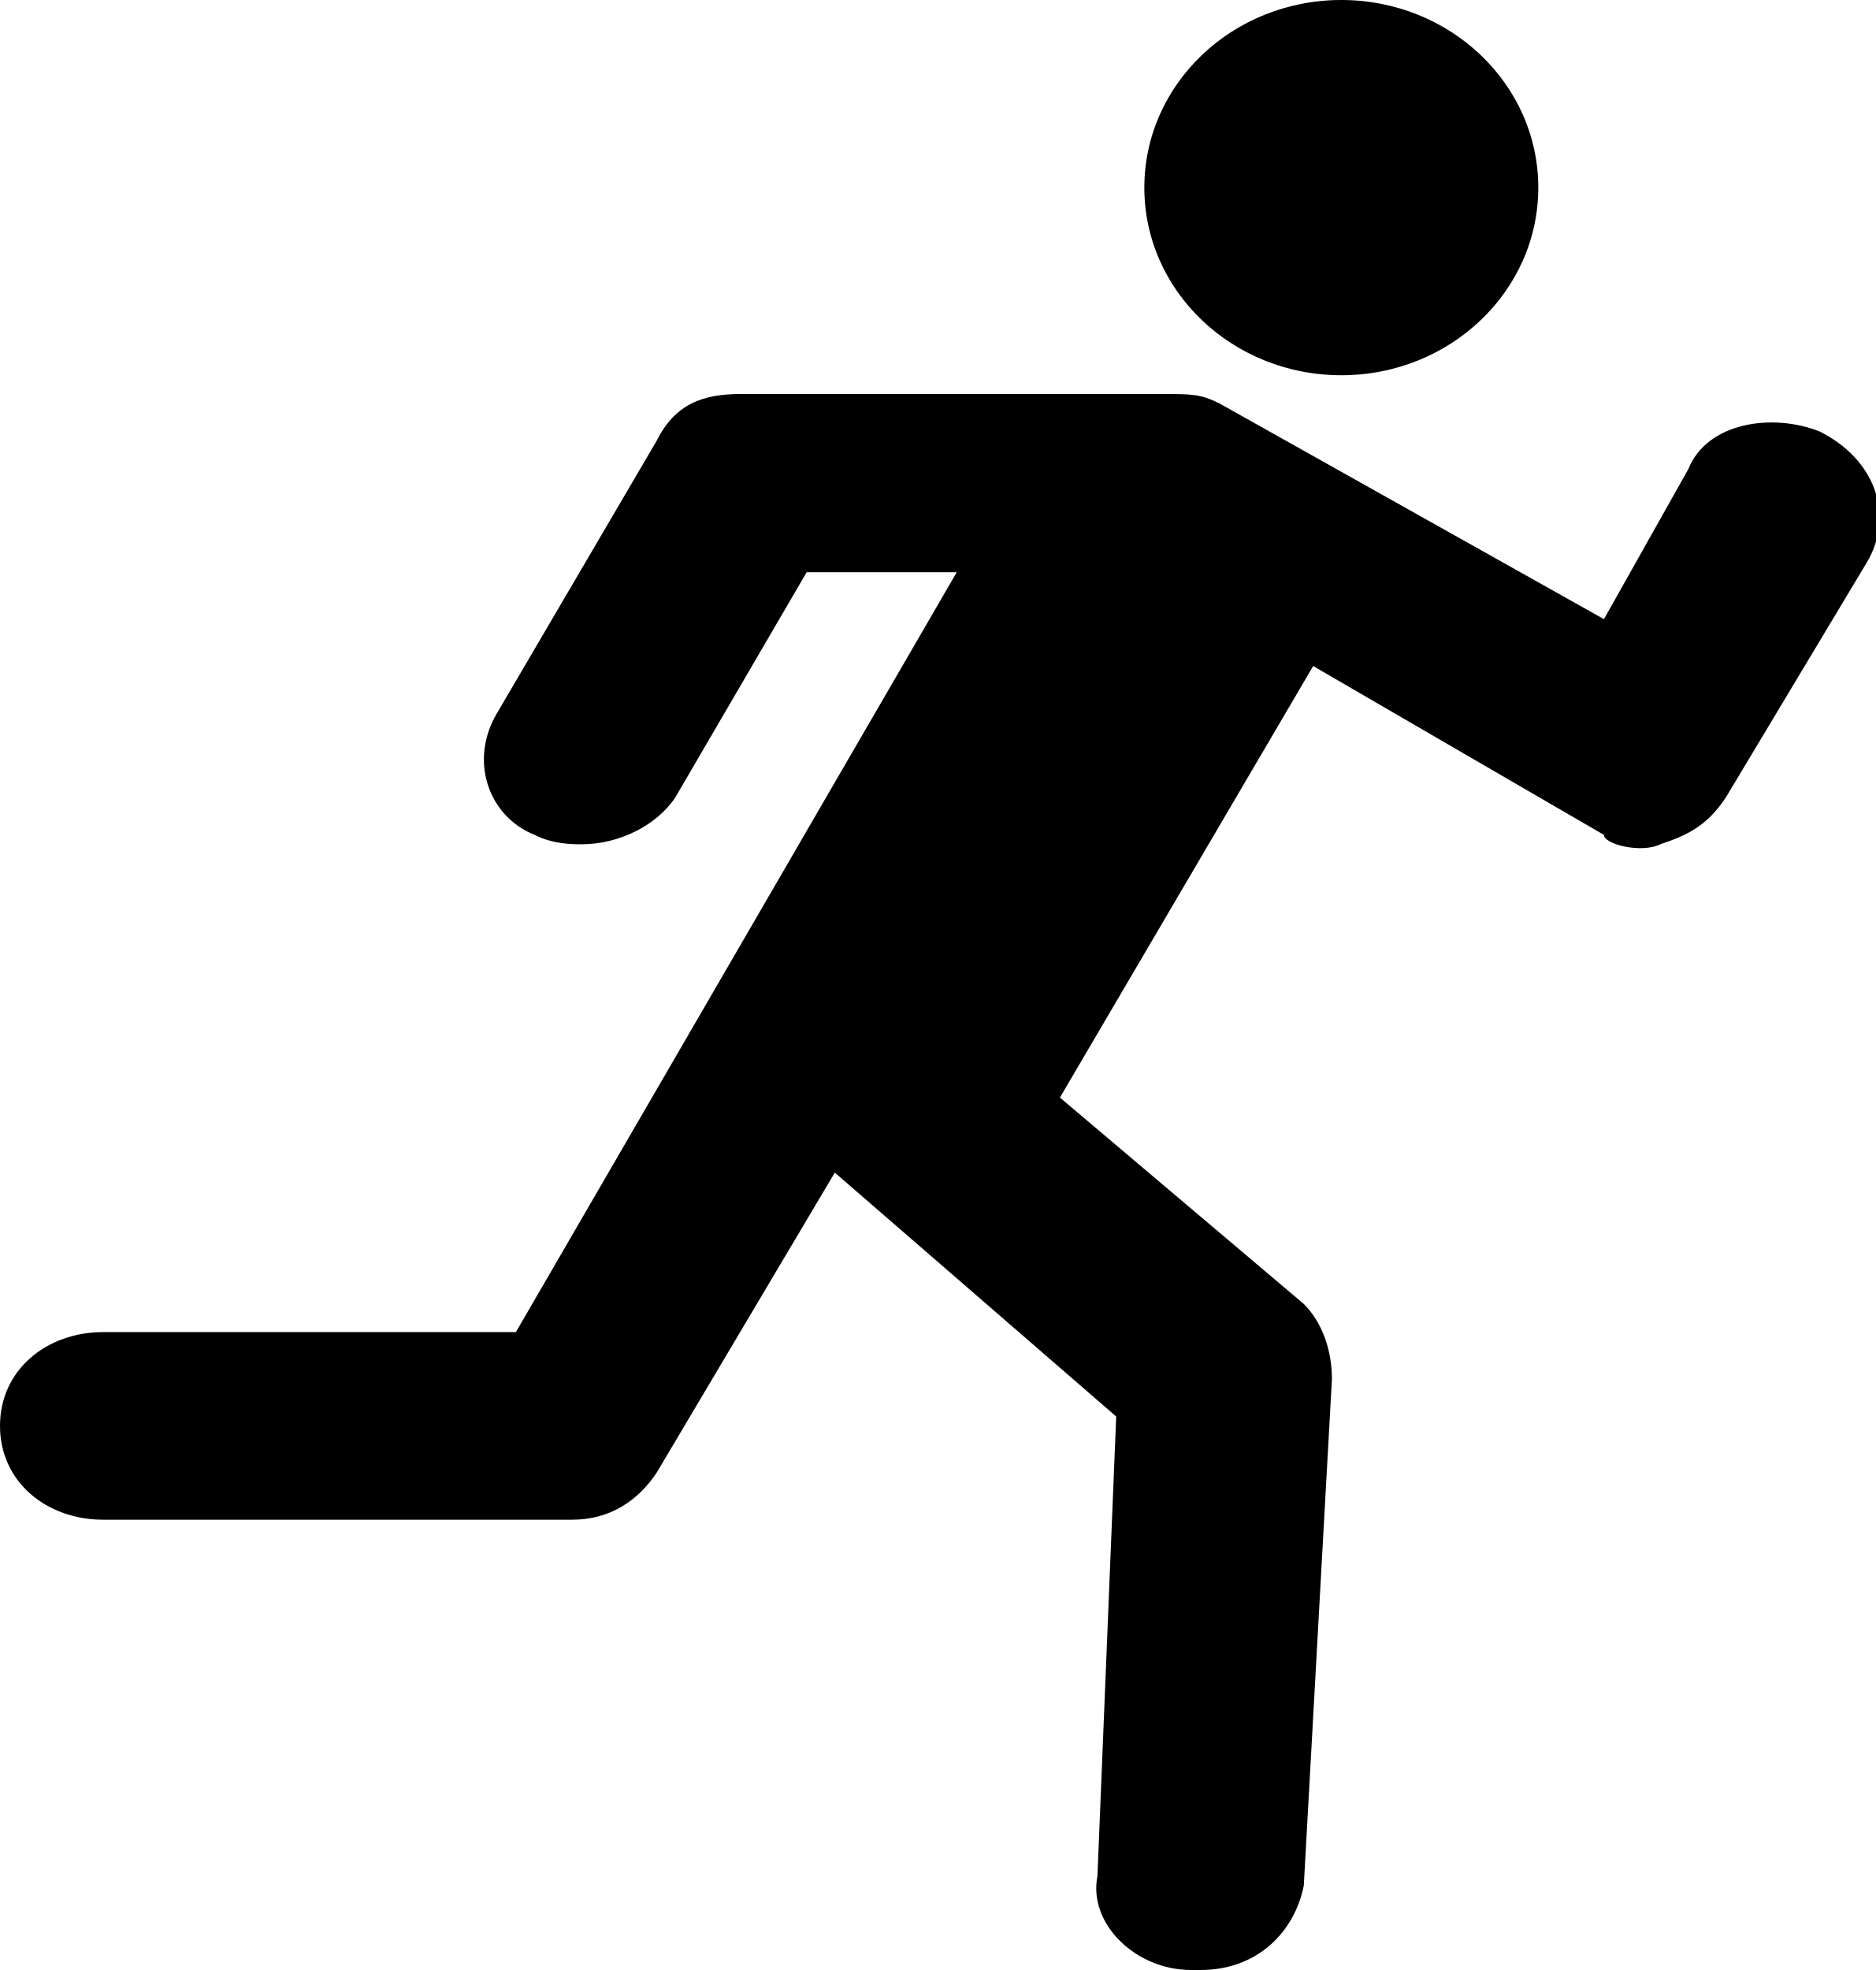
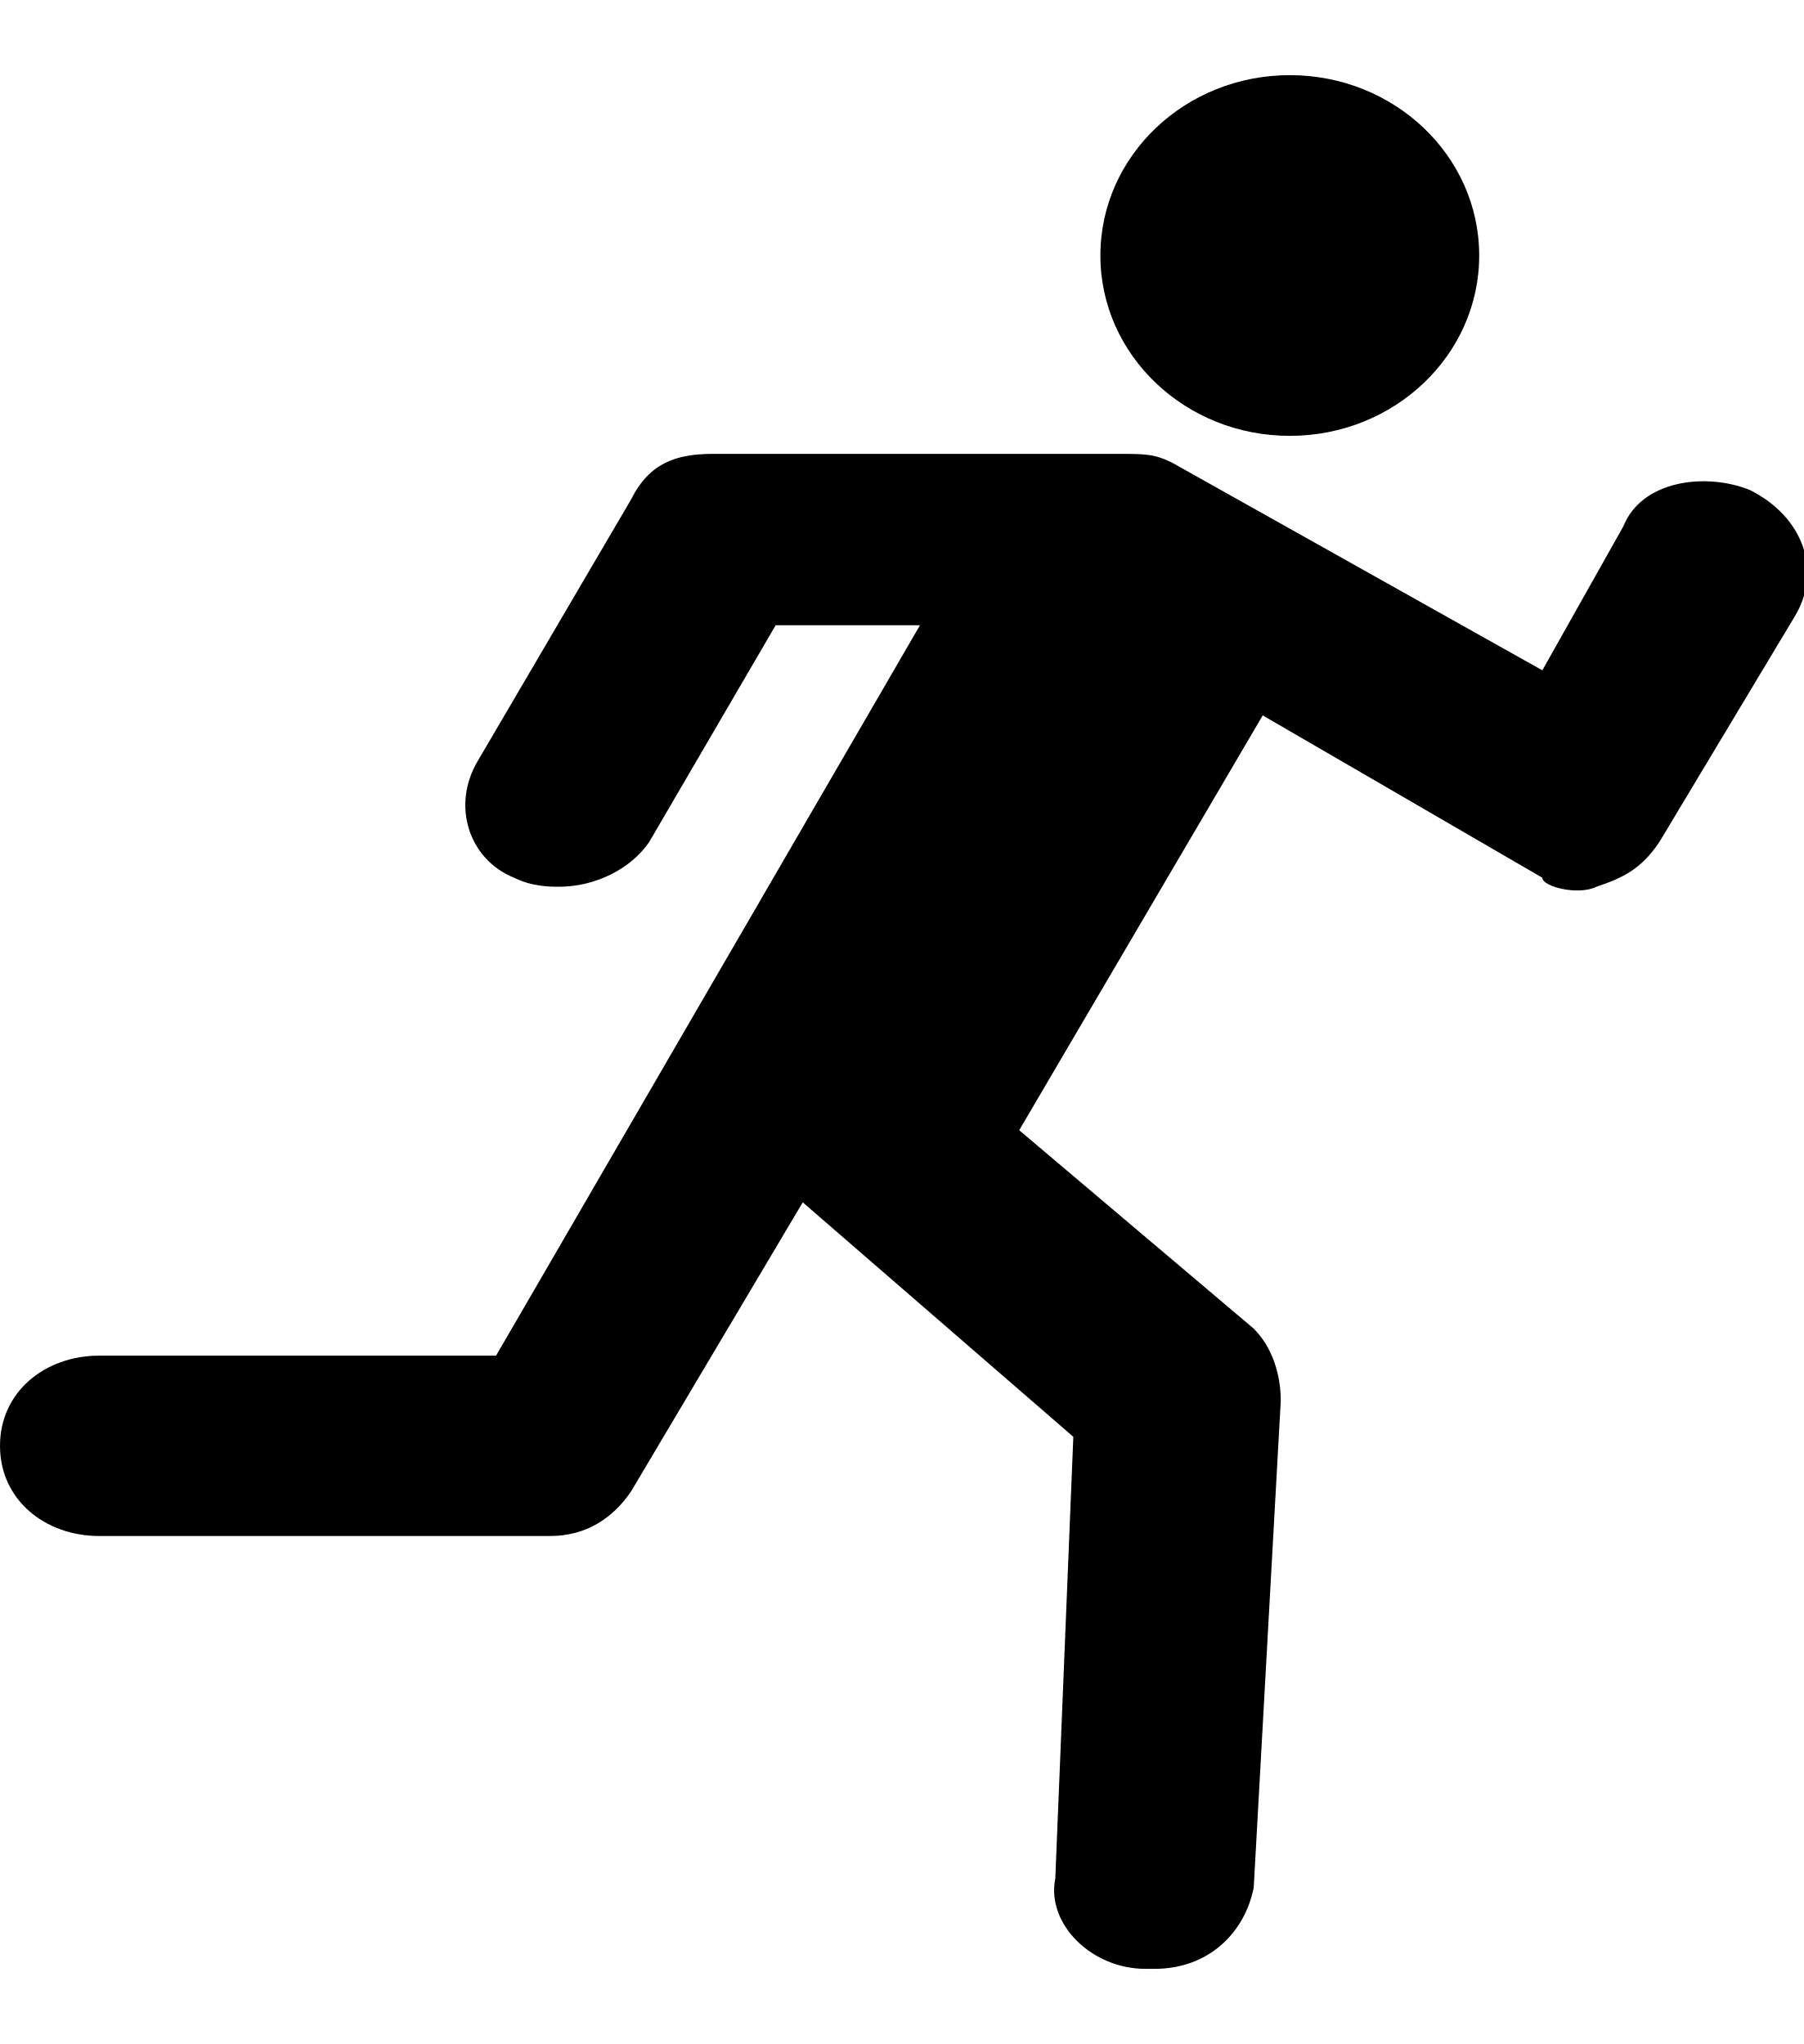
- <svg xmlns="http://www.w3.org/2000/svg" version="1.1" id="Icons_Run" x="0px" y="0px" viewBox="0 0 20 21" style="enable-background:new 0 0 20 21;" xml:space="preserve">
+ <svg xmlns="http://www.w3.org/2000/svg" width="15" height="17" version="1.1" id="Icons_Run" x="0px" y="0px" viewBox="0 0 20 21" style="enable-background:new 0 0 20 21;" xml:space="preserve">
  <g>
    <ellipse cx="14.3" cy="2" rx="2.1" ry="2" />
    <path d="M19.4,4.6c-0.5-0.2-1.2-0.1-1.4,0.4l-0.9,1.6L13,4.3c-0.2-0.1-0.3-0.1-0.6-0.1H7.9C7.5,4.2,7.2,4.3,7,4.7L5.3,7.6 C5,8.1,5.2,8.7,5.7,8.9C5.9,9,6.1,9,6.2,9C6.6,9,7,8.8,7.2,8.5l1.4-2.4h1.6l-4.7,8.1H1.1c-0.6,0-1.1,0.4-1.1,1s0.5,1,1.1,1h5 c0.4,0,0.7-0.2,0.9-0.5l1.9-3.2l3,2.6L11.7,20c-0.1,0.5,0.4,1,1,1c0,0,0,0,0.1,0c0.6,0,1-0.4,1.1-0.9l0.3-5.4 c0-0.3-0.1-0.6-0.3-0.8l-2.6-2.2l2.7-4.6l3.1,1.8C17.1,9,17.5,9.1,17.7,9c0.3-0.1,0.5-0.2,0.7-0.5L19.9,6C20.2,5.5,20,4.9,19.4,4.6 z" />
  </g>
</svg>
